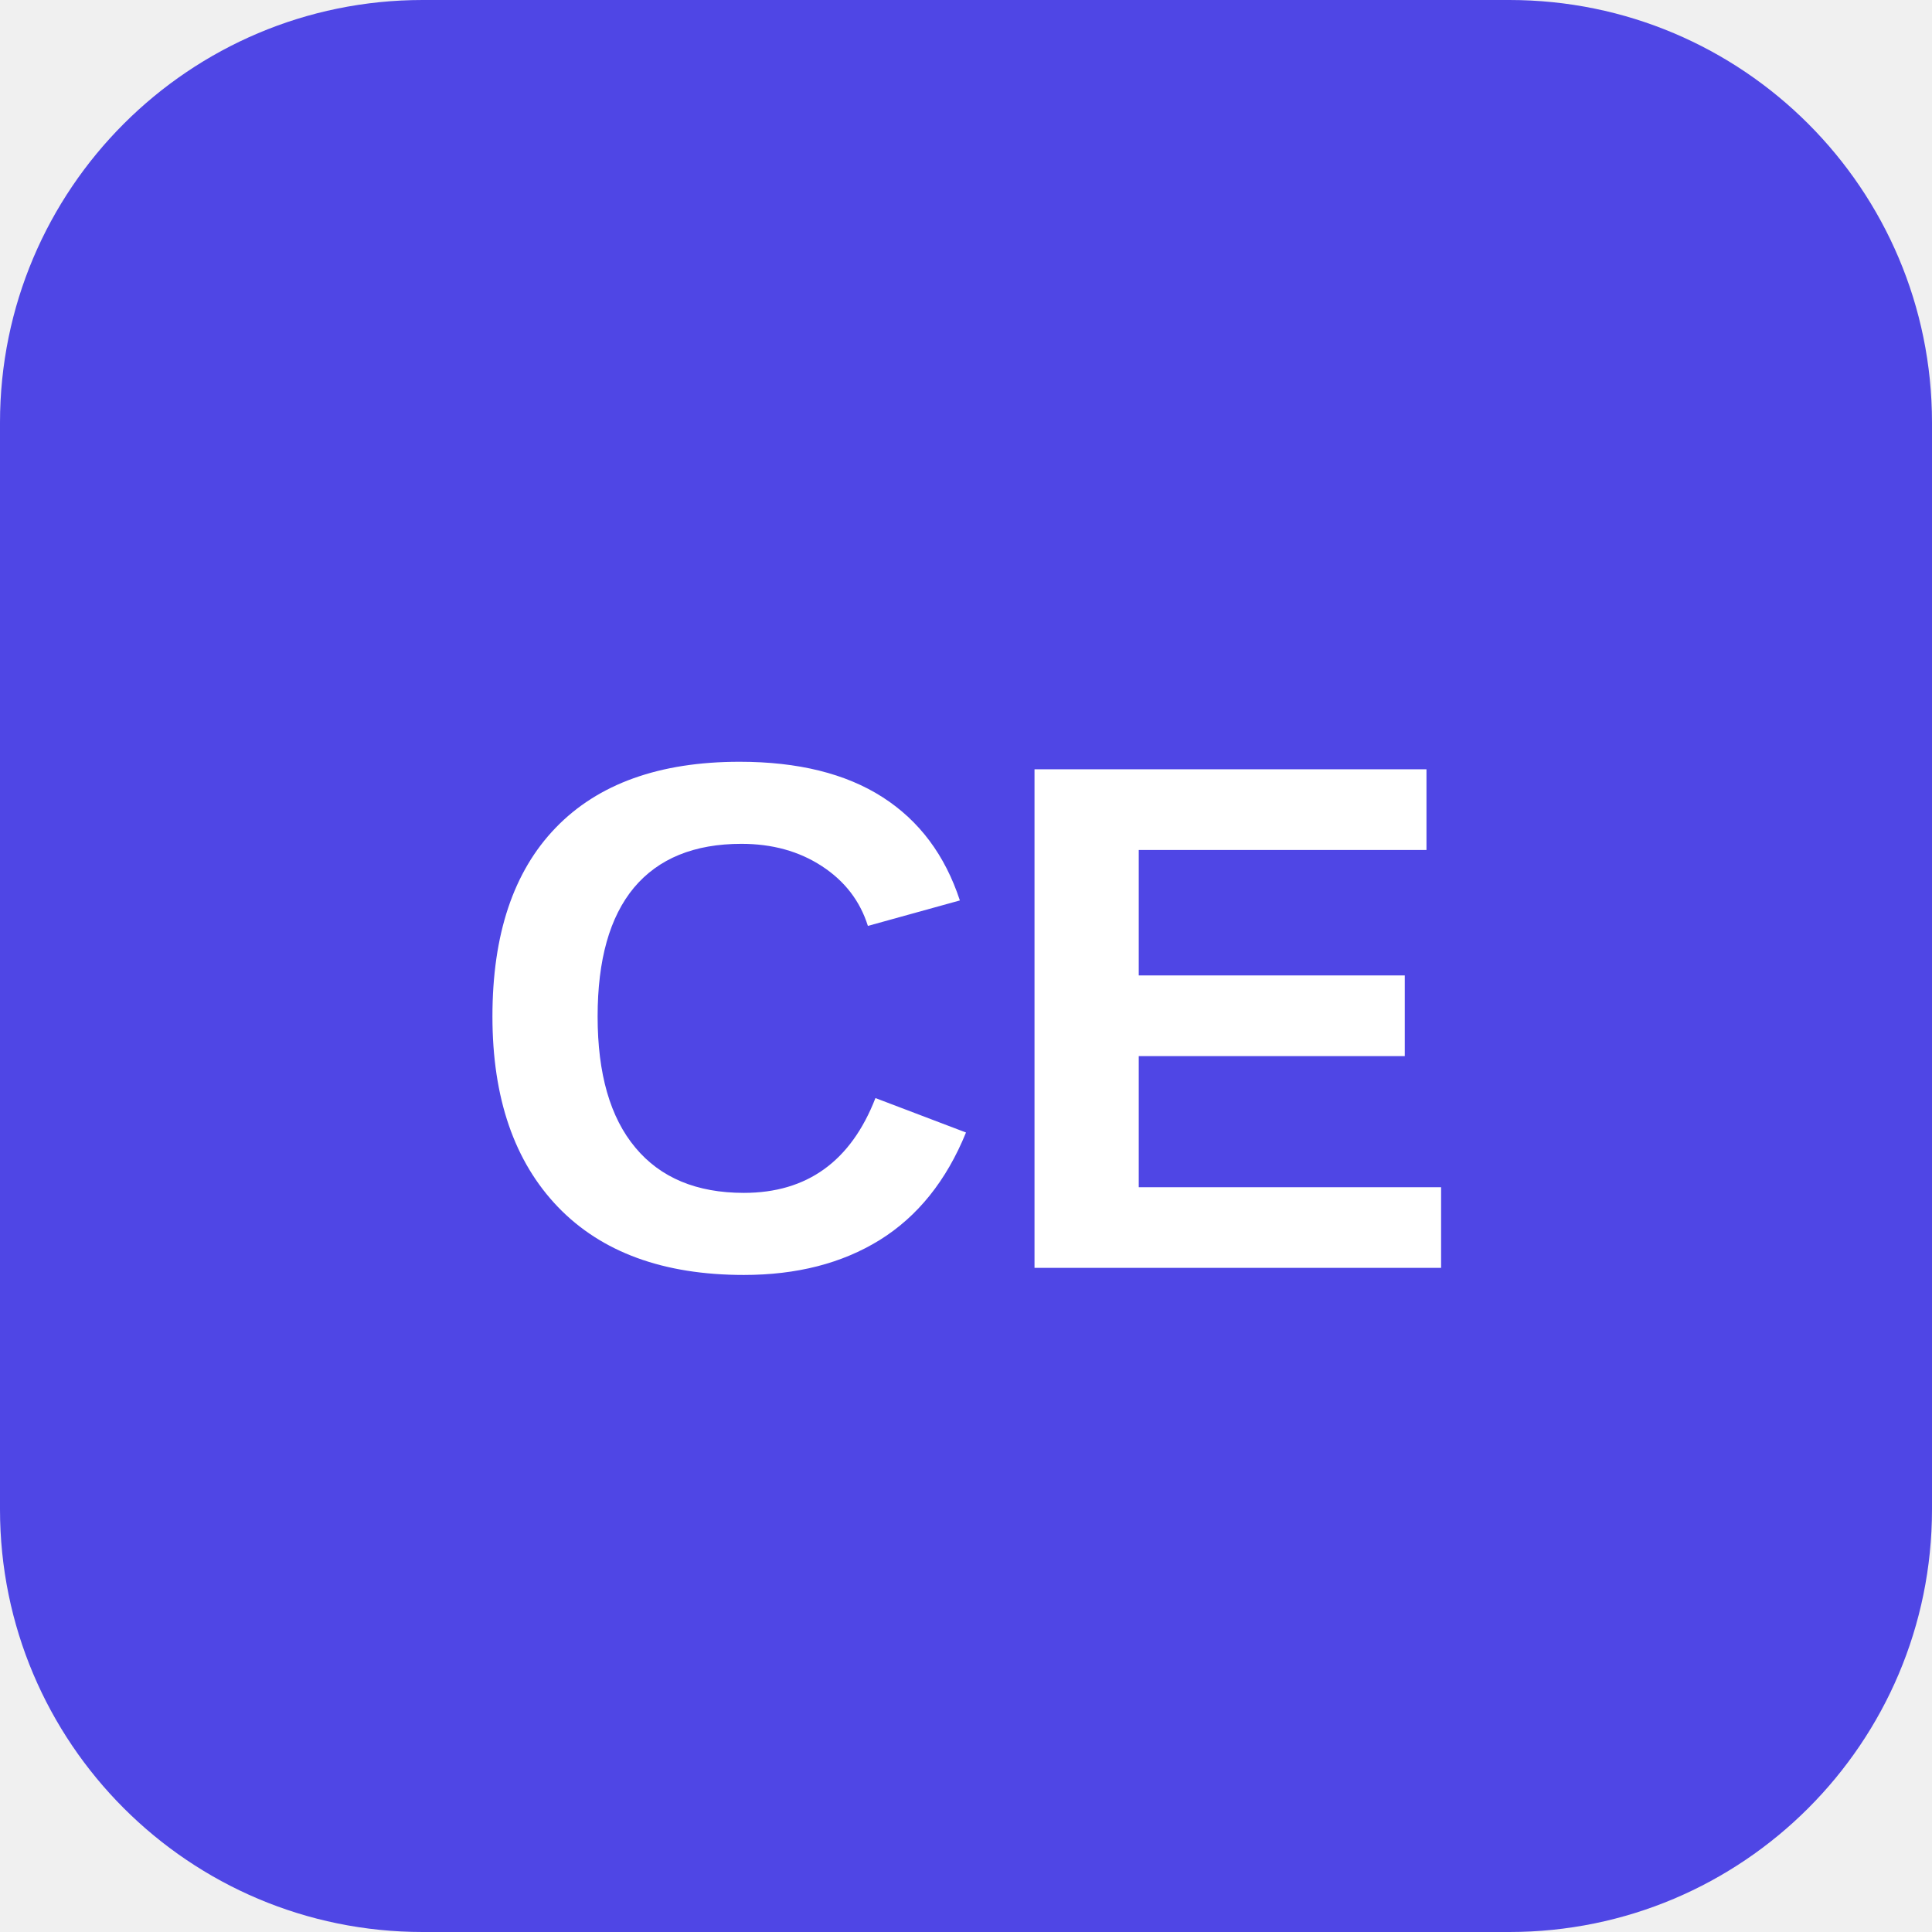
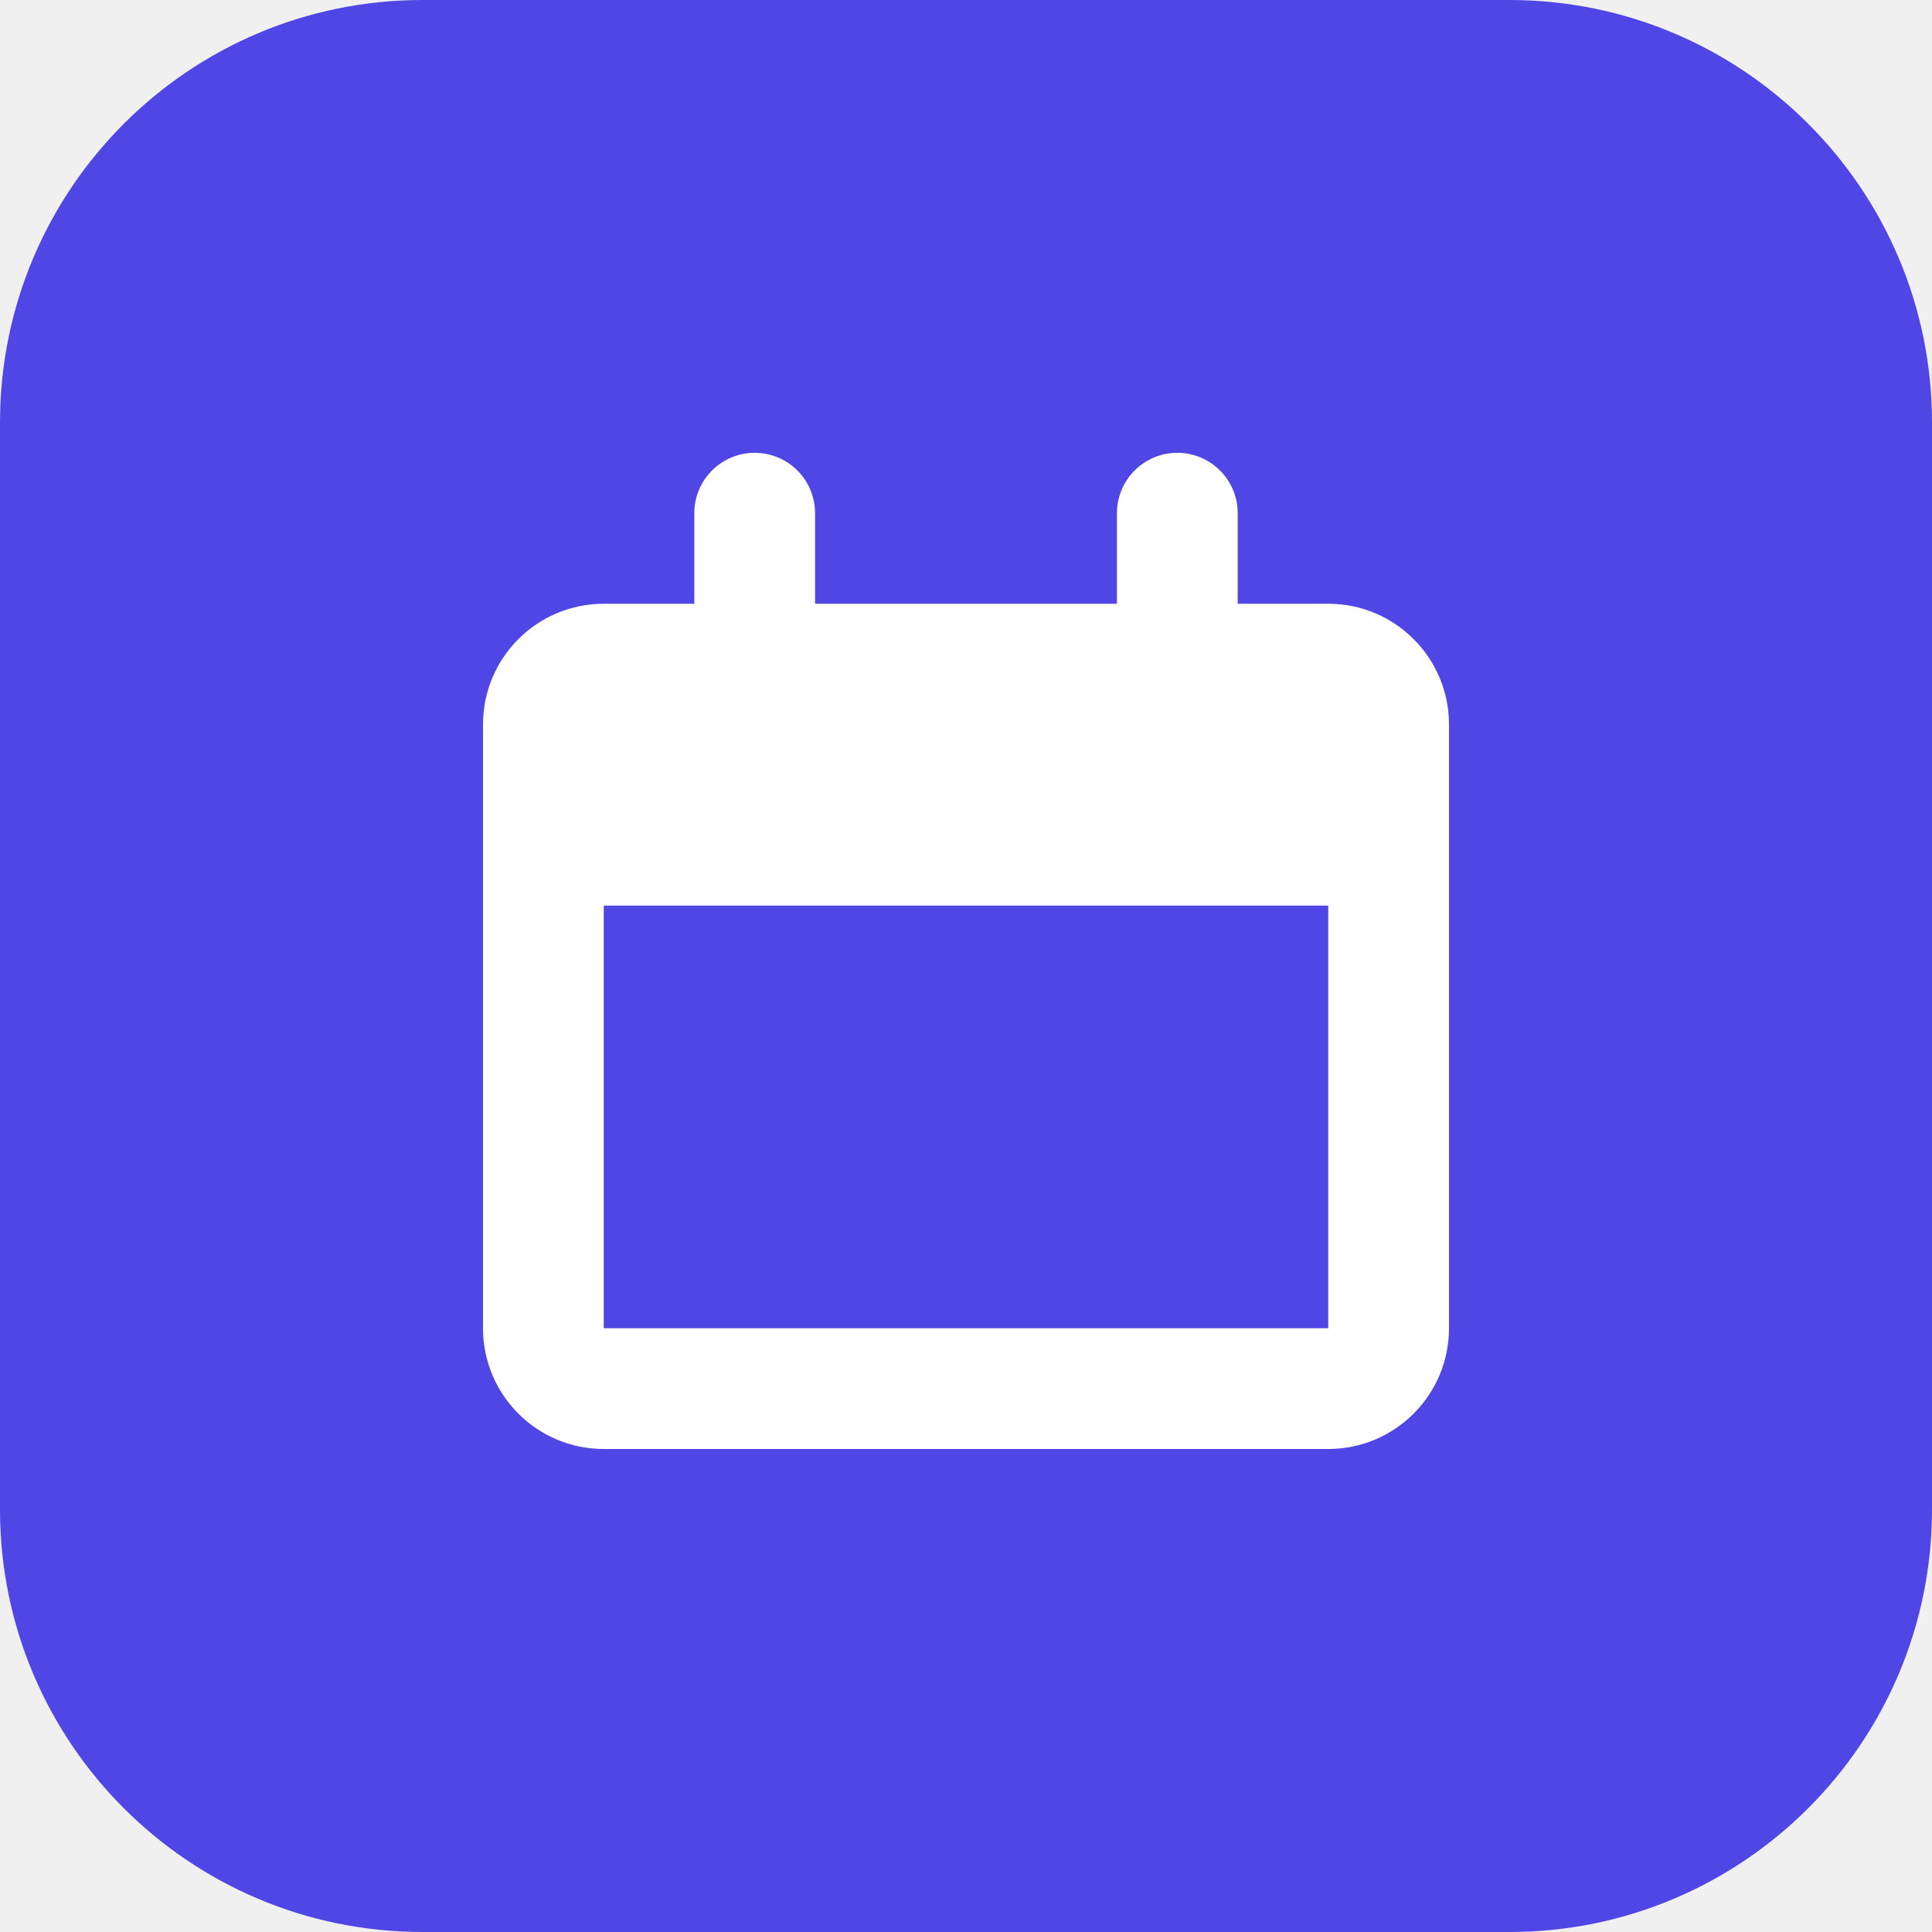
- <svg xmlns="http://www.w3.org/2000/svg" viewBox="0 0 64 64" role="img" aria-label="Club Event Manager">
+ <svg xmlns="http://www.w3.org/2000/svg" viewBox="0 0 64 64" role="img" aria-label="Sự kiện câu lạc bộ">
  <rect width="64" height="64" rx="14" fill="#4f46e5" />
-   <text x="32" y="42" font-family="Arial, Helvetica, sans-serif" font-size="24" font-weight="700" fill="#ffffff" text-anchor="middle">CE</text>
+   <path fill="#ffffff" d="M44 20h-3v-3a2 2 0 0 0-4 0v3H27v-3a2 2 0 0 0-4 0v3h-3a4 4 0 0 0-4 4v20a4 4 0 0 0 4 4h24a4 4 0 0 0 4-4V24a4 4 0 0 0-4-4Zm0 24H20V30h24v14Z" />
</svg>
